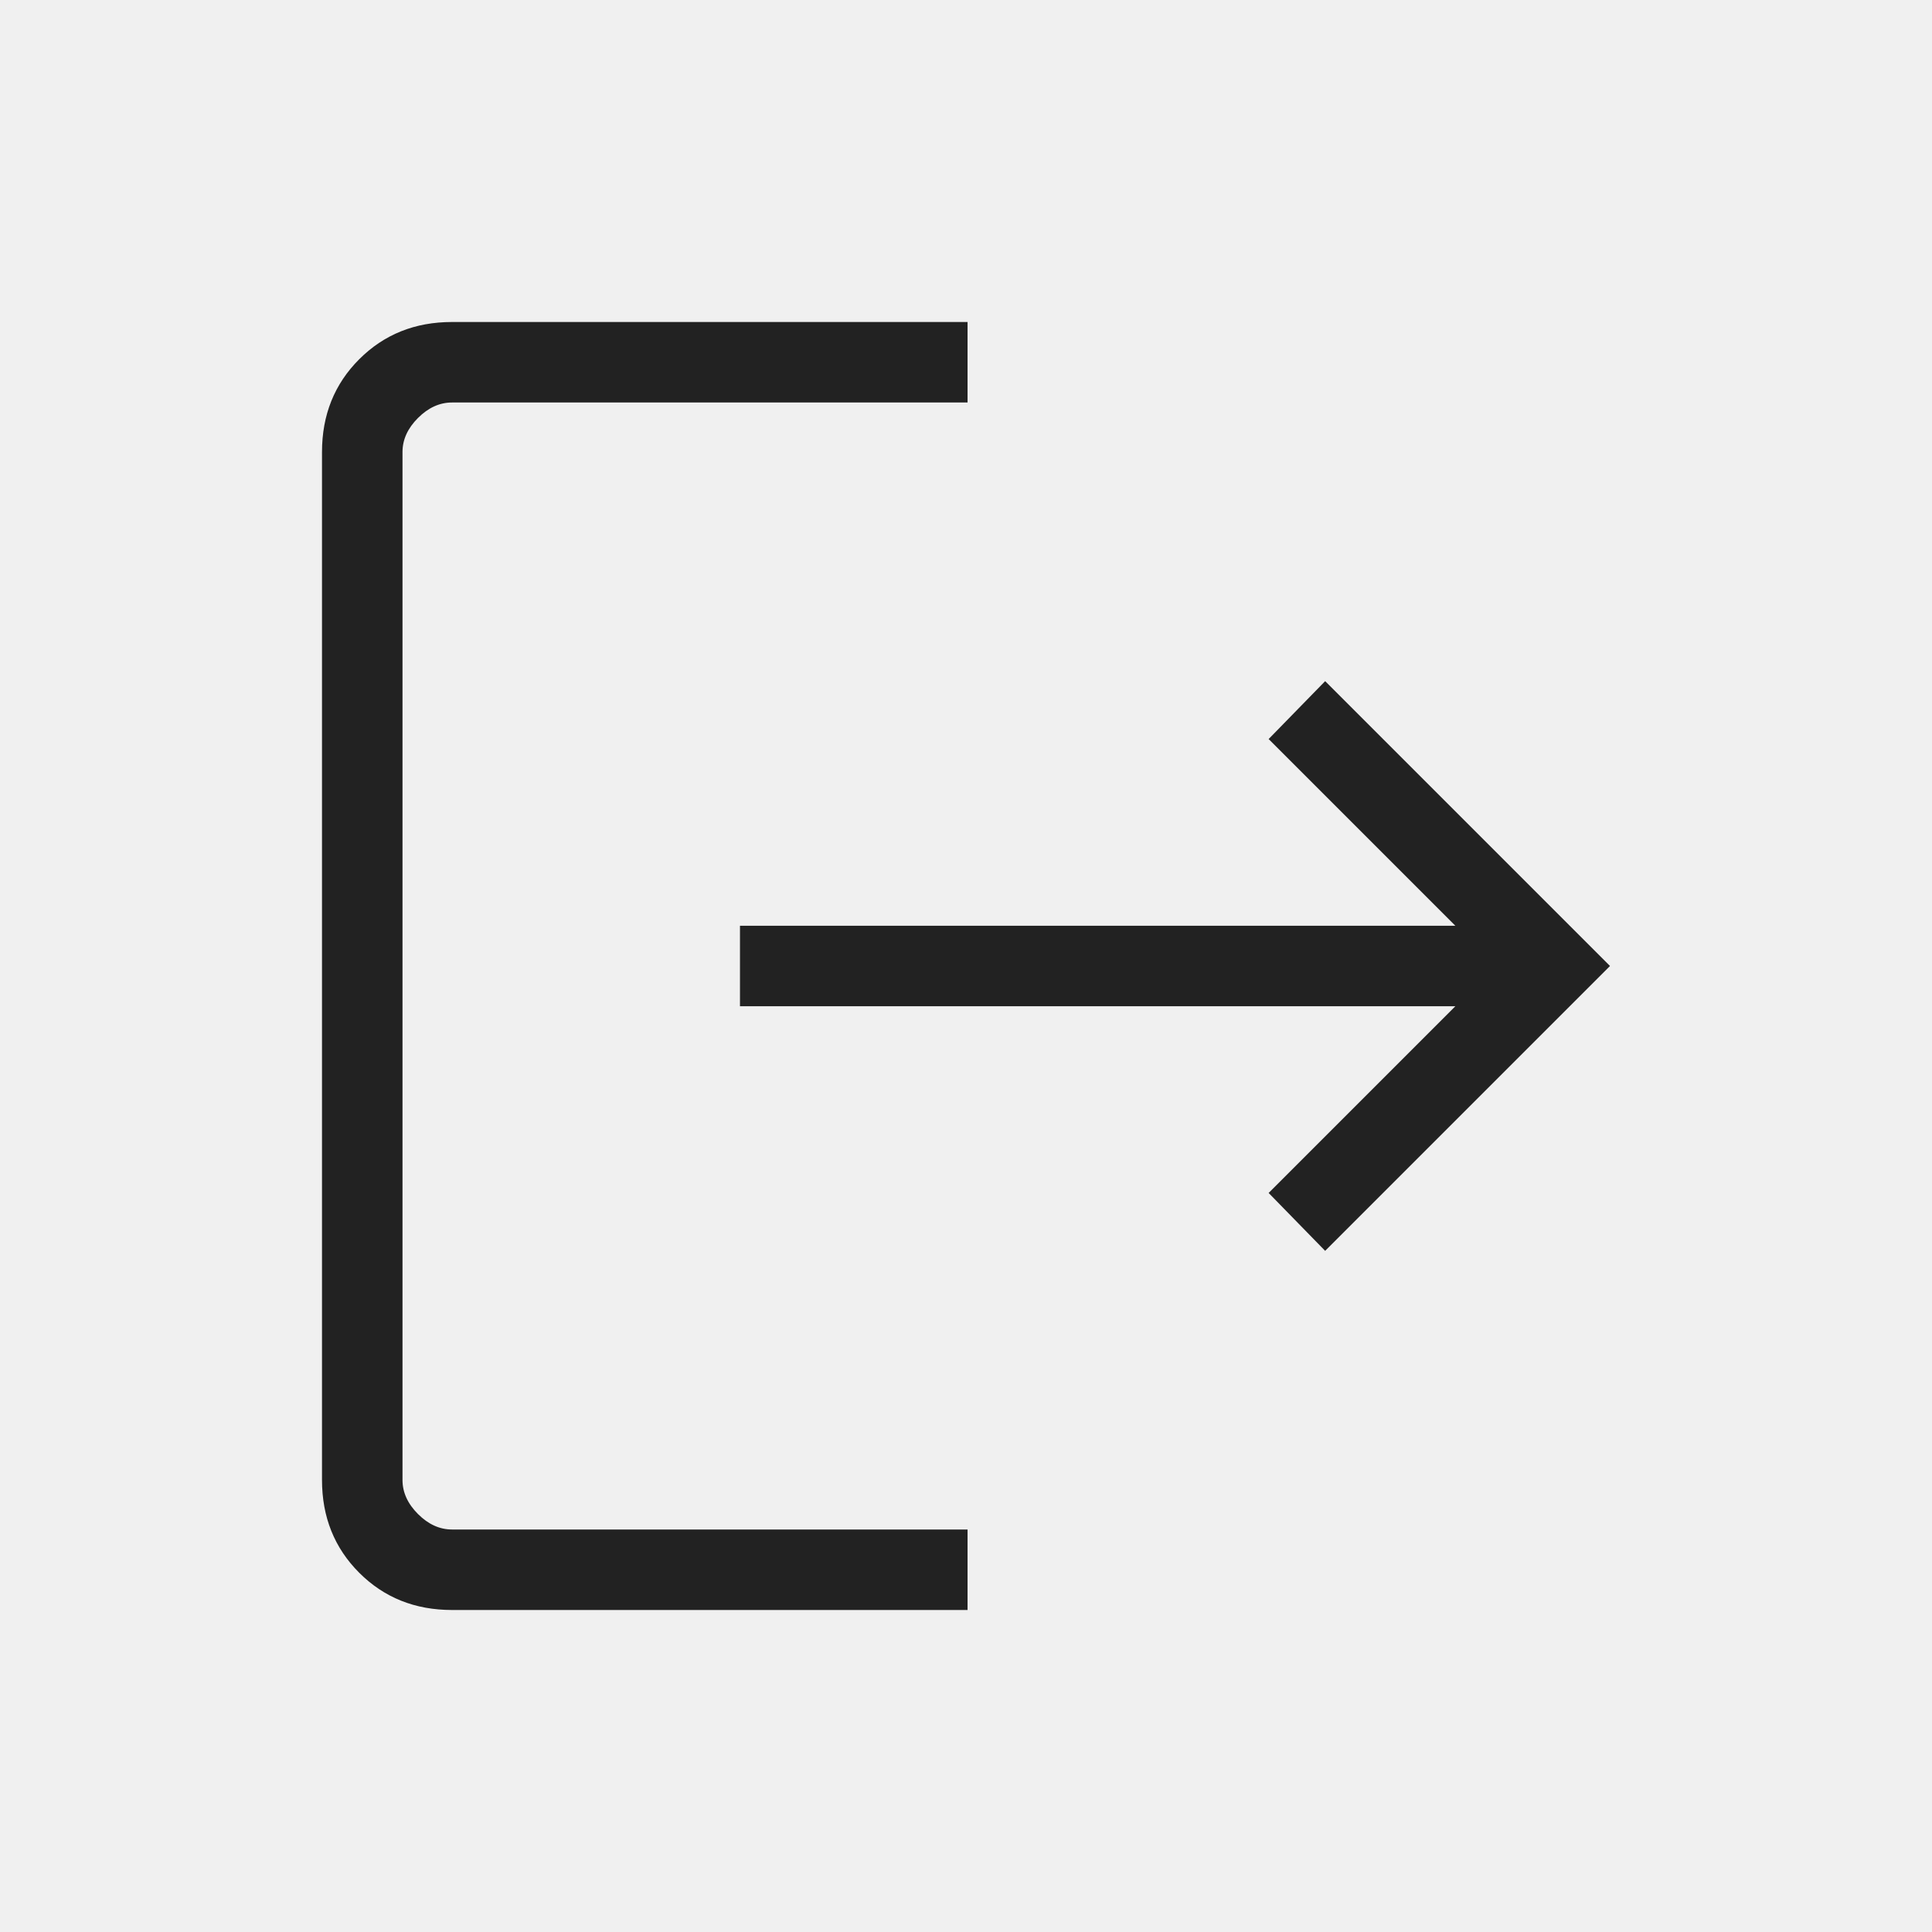
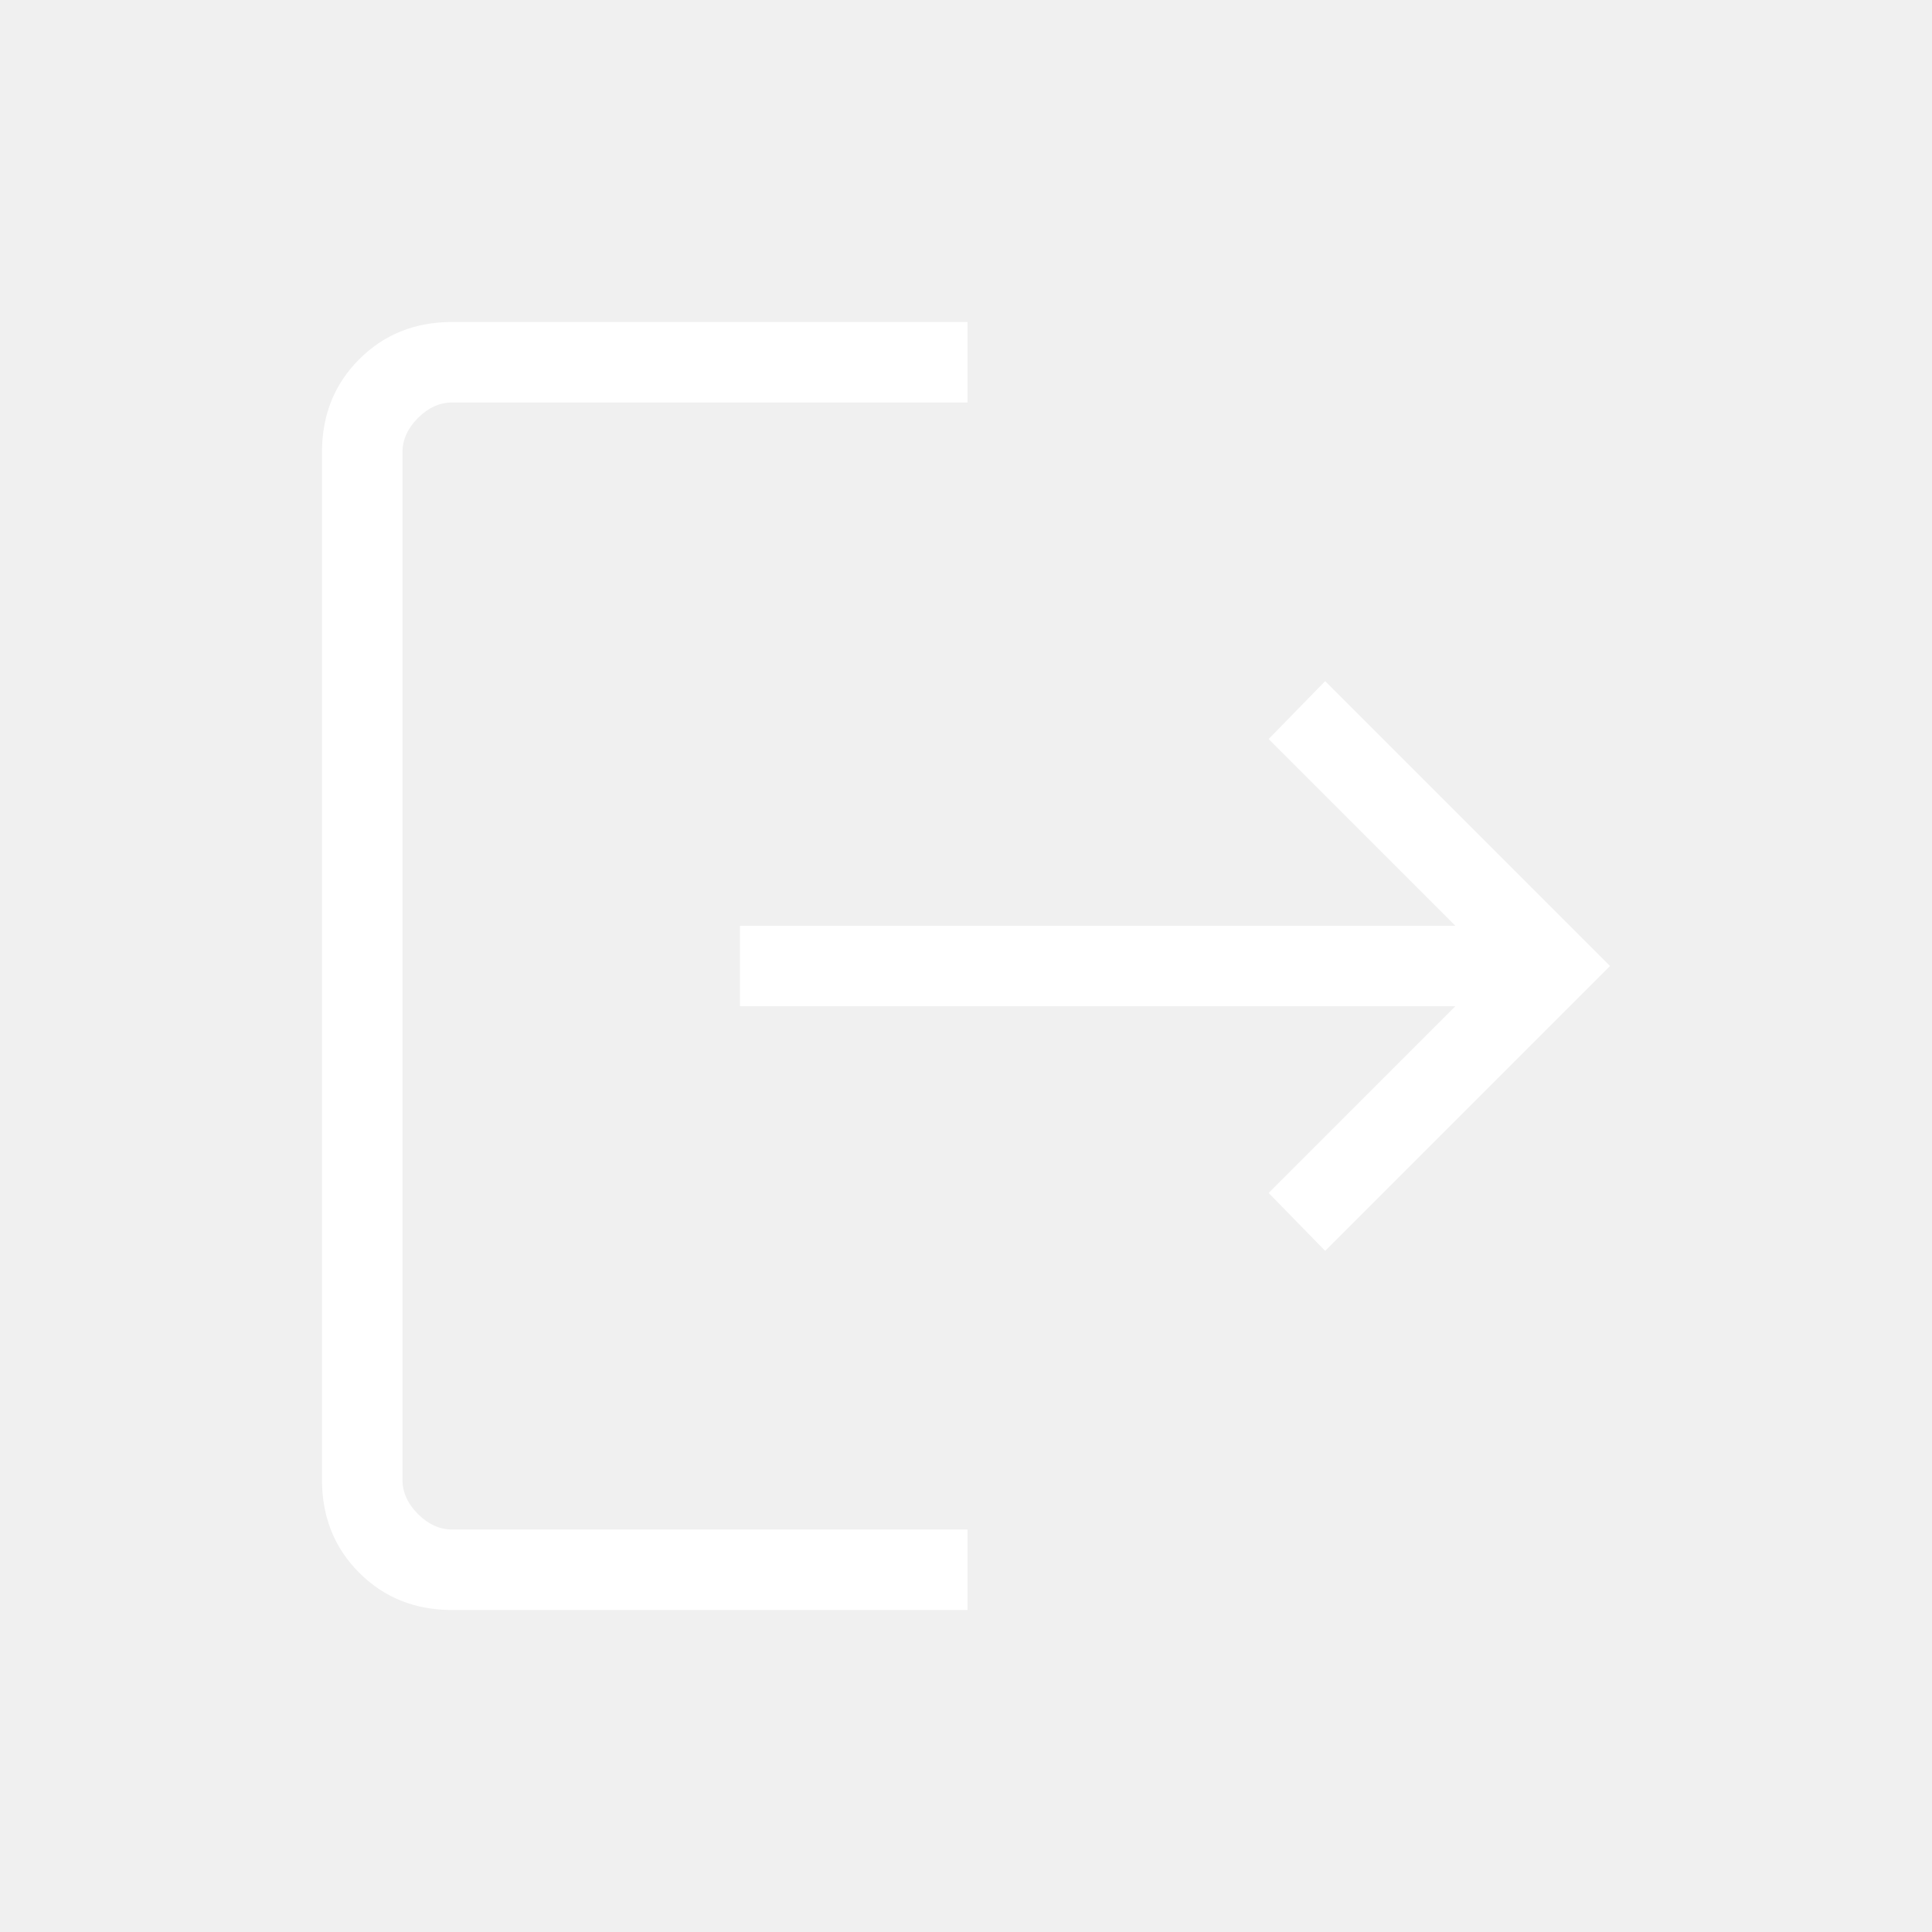
- <svg xmlns="http://www.w3.org/2000/svg" height="24px" viewBox="0 -960 960 960" width="24px" fill="#222222">
+ <svg xmlns="http://www.w3.org/2000/svg" height="24px" viewBox="0 -960 960 960" width="24px" fill="#fff">
  <path d="M224.62-160q-27.62 0-46.12-18.5Q160-197 160-224.62v-510.76q0-27.62 18.5-46.12Q197-800 224.62-800h256.15v40H224.62q-9.24 0-16.93 7.69-7.69 7.69-7.69 16.93v510.76q0 9.24 7.69 16.93 7.69 7.69 16.93 7.69h256.15v40H224.62Zm433.84-178.46-28.08-28.77L723.15-460H367.69v-40h355.46l-92.77-92.77 28.08-28.77L800-480 658.46-338.46Z" />
</svg>
